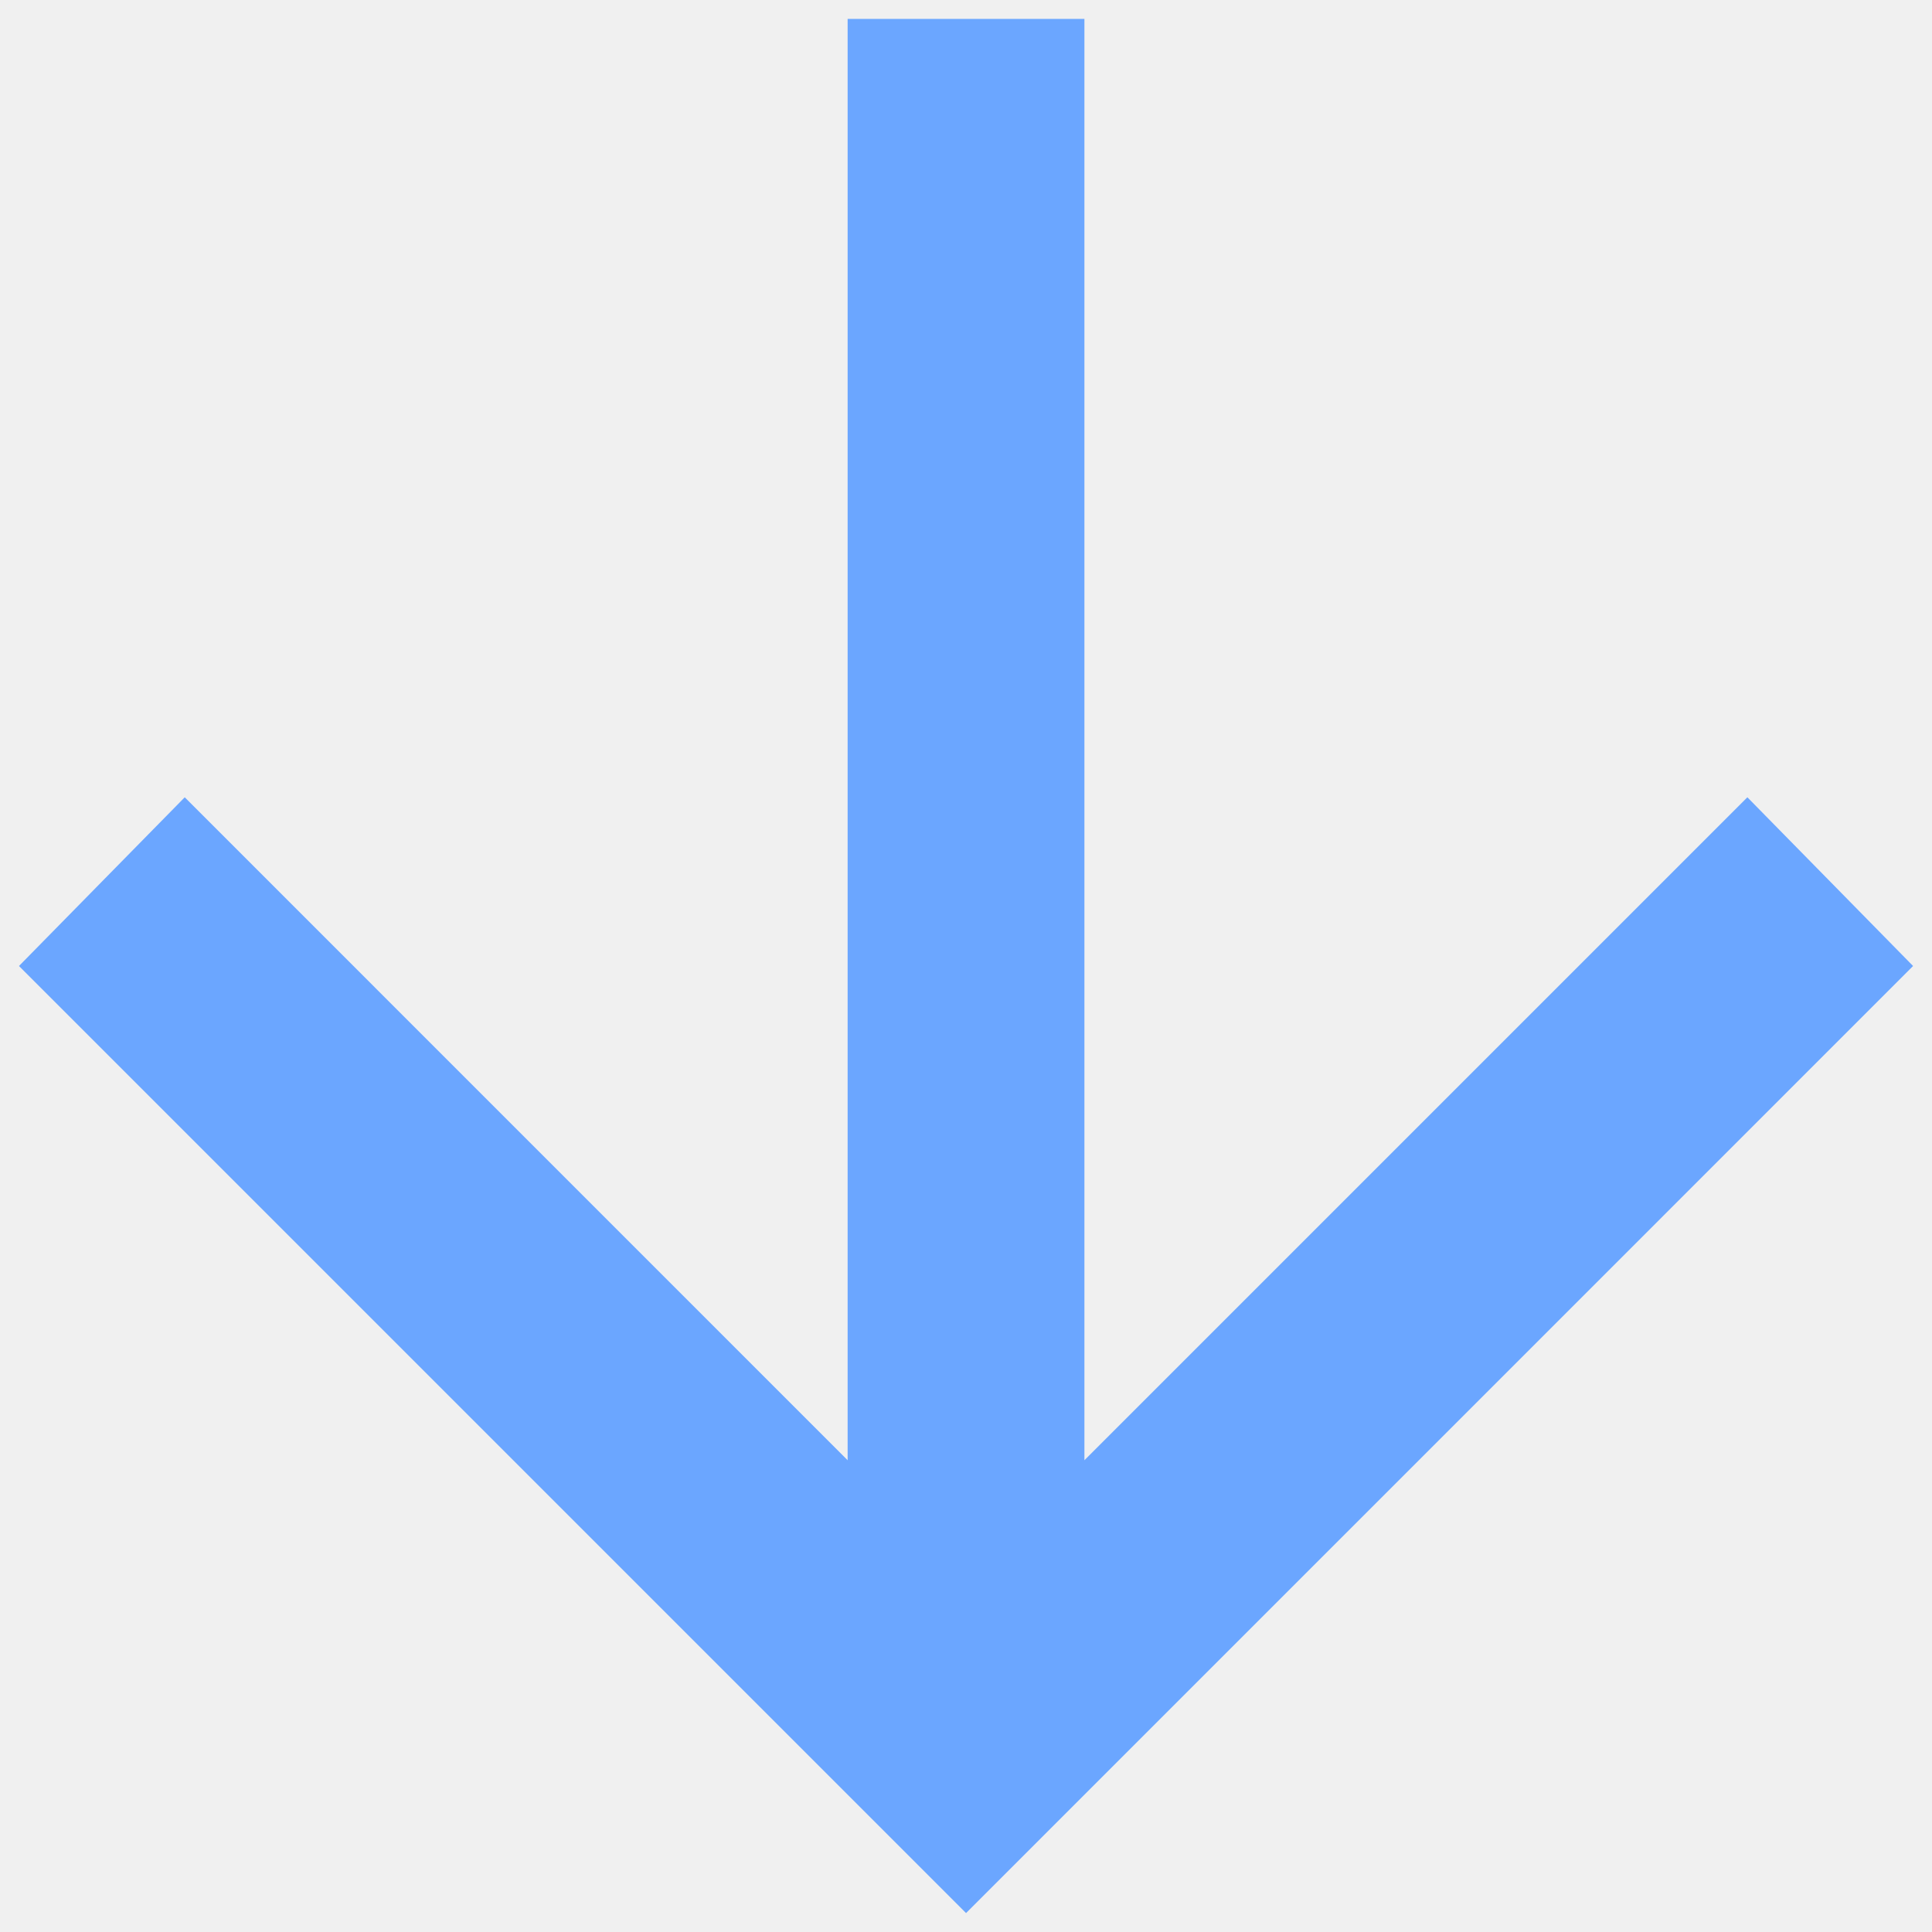
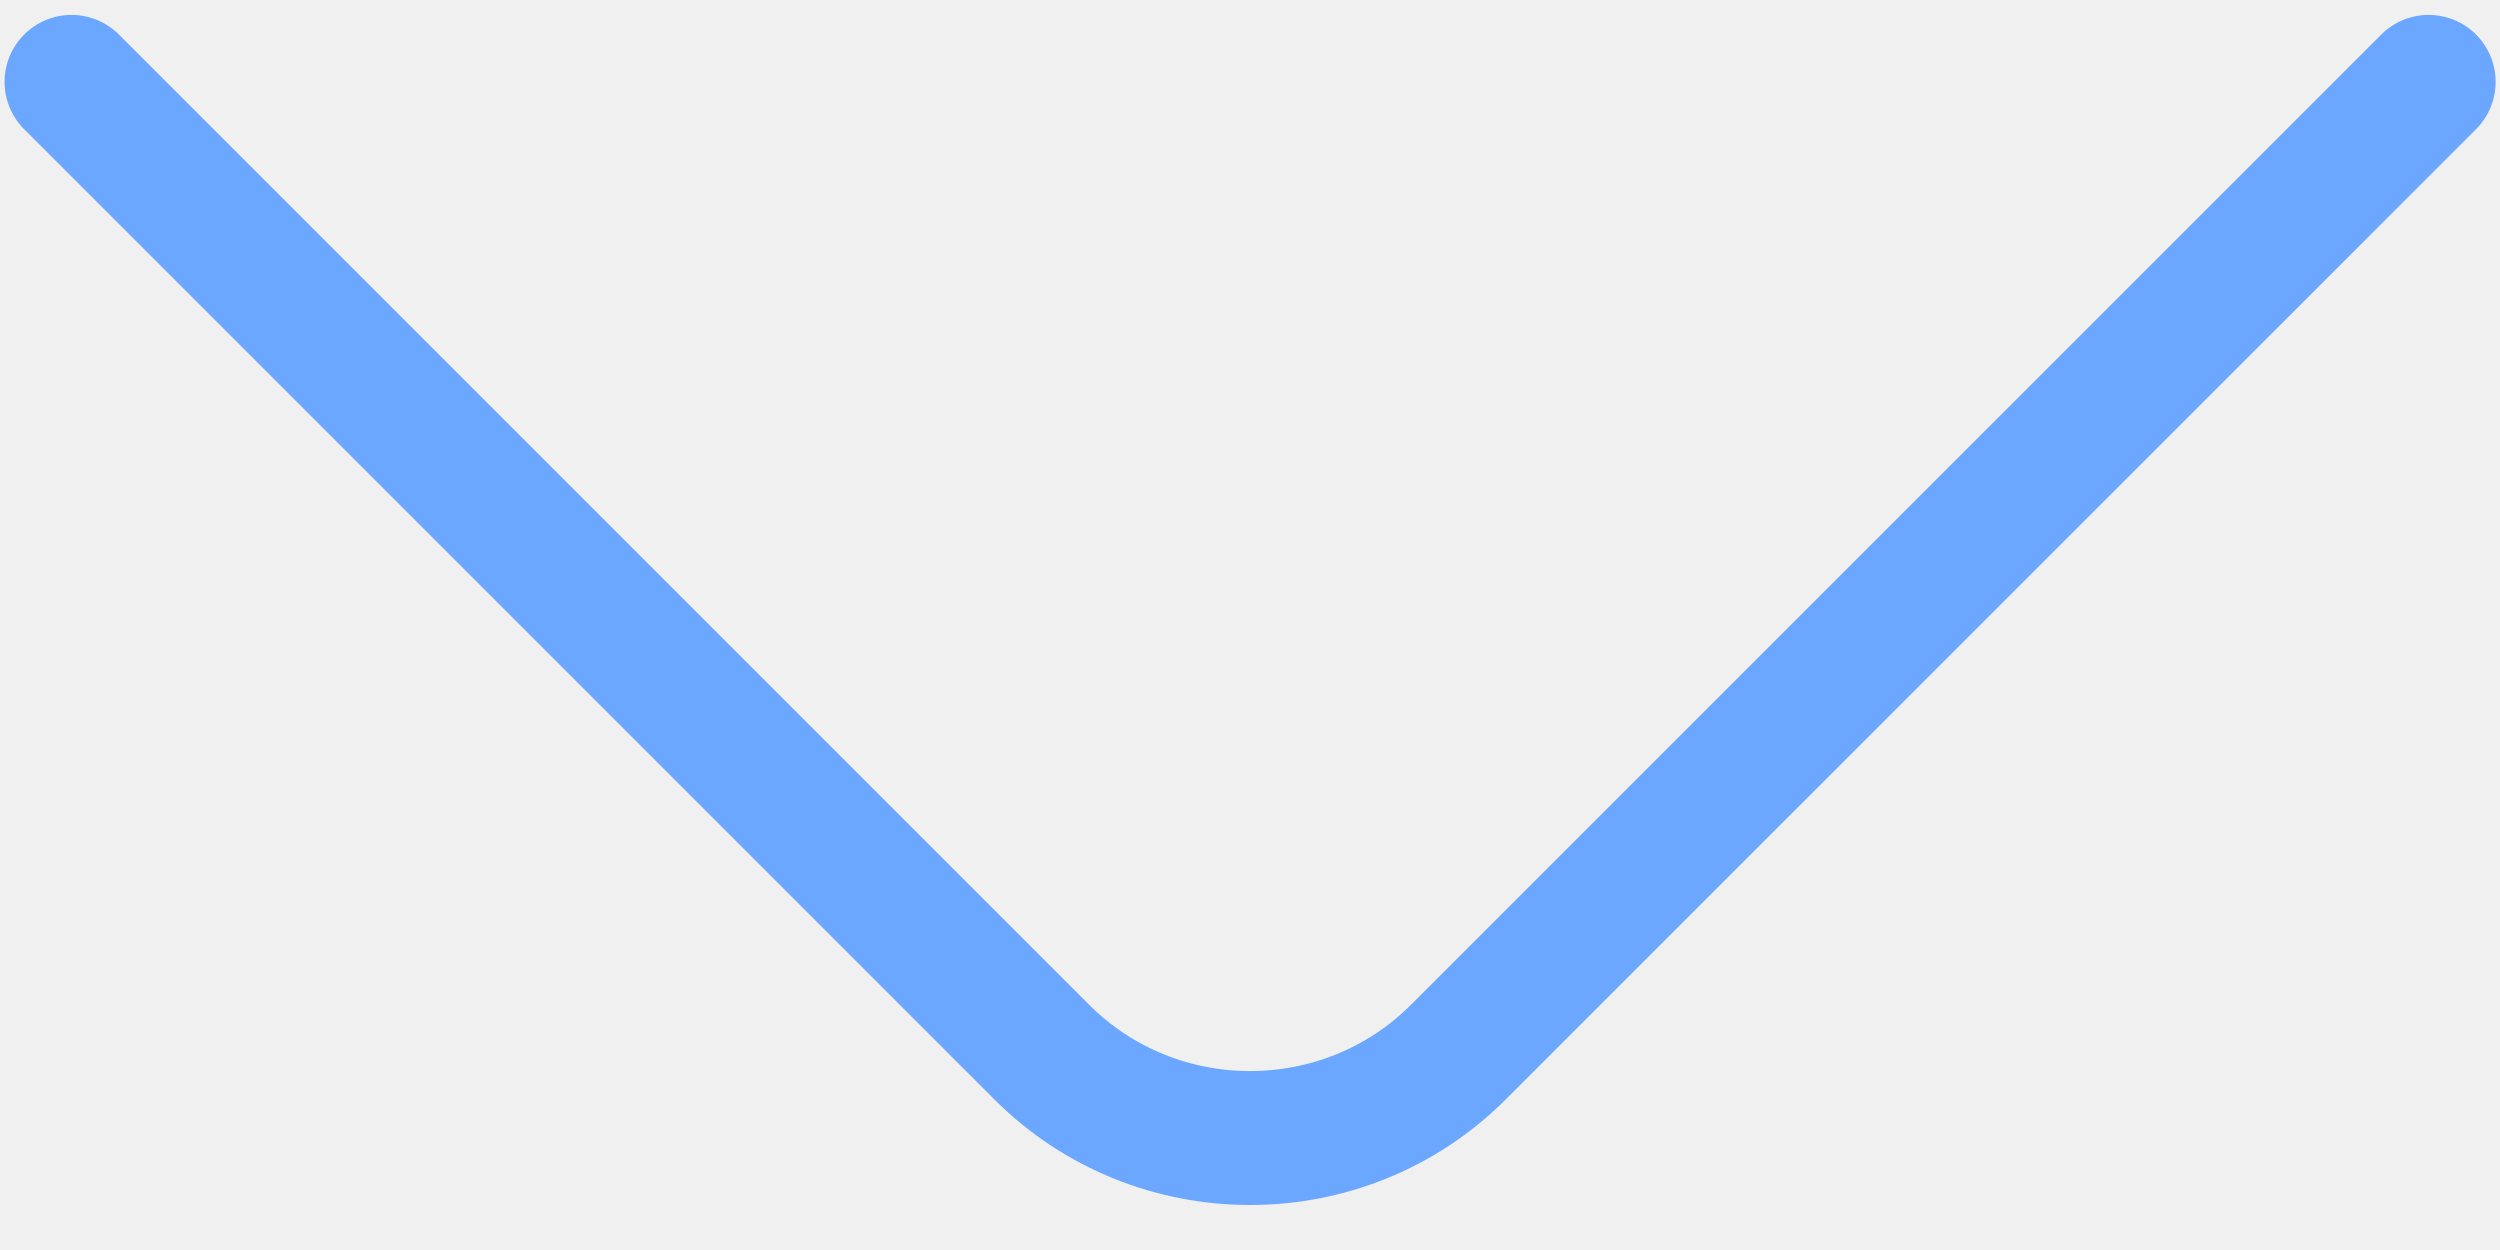
- <svg xmlns="http://www.w3.org/2000/svg" width="34" height="34" viewBox="0 0 34 34" fill="none">
-   <g clip-path="url(#clip0_185_358)">
-     <path d="M17.001 33.667L0.334 17L3.251 14.031L14.917 25.698V0.333H19.084V25.698L30.751 14.031L33.667 17L17.001 33.667Z" fill="#6BA6FF" />
+ <svg xmlns="http://www.w3.org/2000/svg" width="28" height="14" viewBox="0 0 28 14" fill="none">
+   <g clip-path="url(#clip0_430_128)">
+     <path d="M27.201 0.917L16.334 11.783C15.051 13.067 12.951 13.067 11.667 11.783L0.801 0.917" stroke="#6BA6FF" stroke-width="1.5" stroke-miterlimit="10" stroke-linecap="round" stroke-linejoin="round" />
  </g>
  <defs>
-     <clipPath id="clip0_185_358">
-       <rect width="34" height="34" fill="white" />
+     <clipPath id="clip0_430_128">
+       <rect width="28" height="14" fill="white" />
    </clipPath>
  </defs>
</svg>
